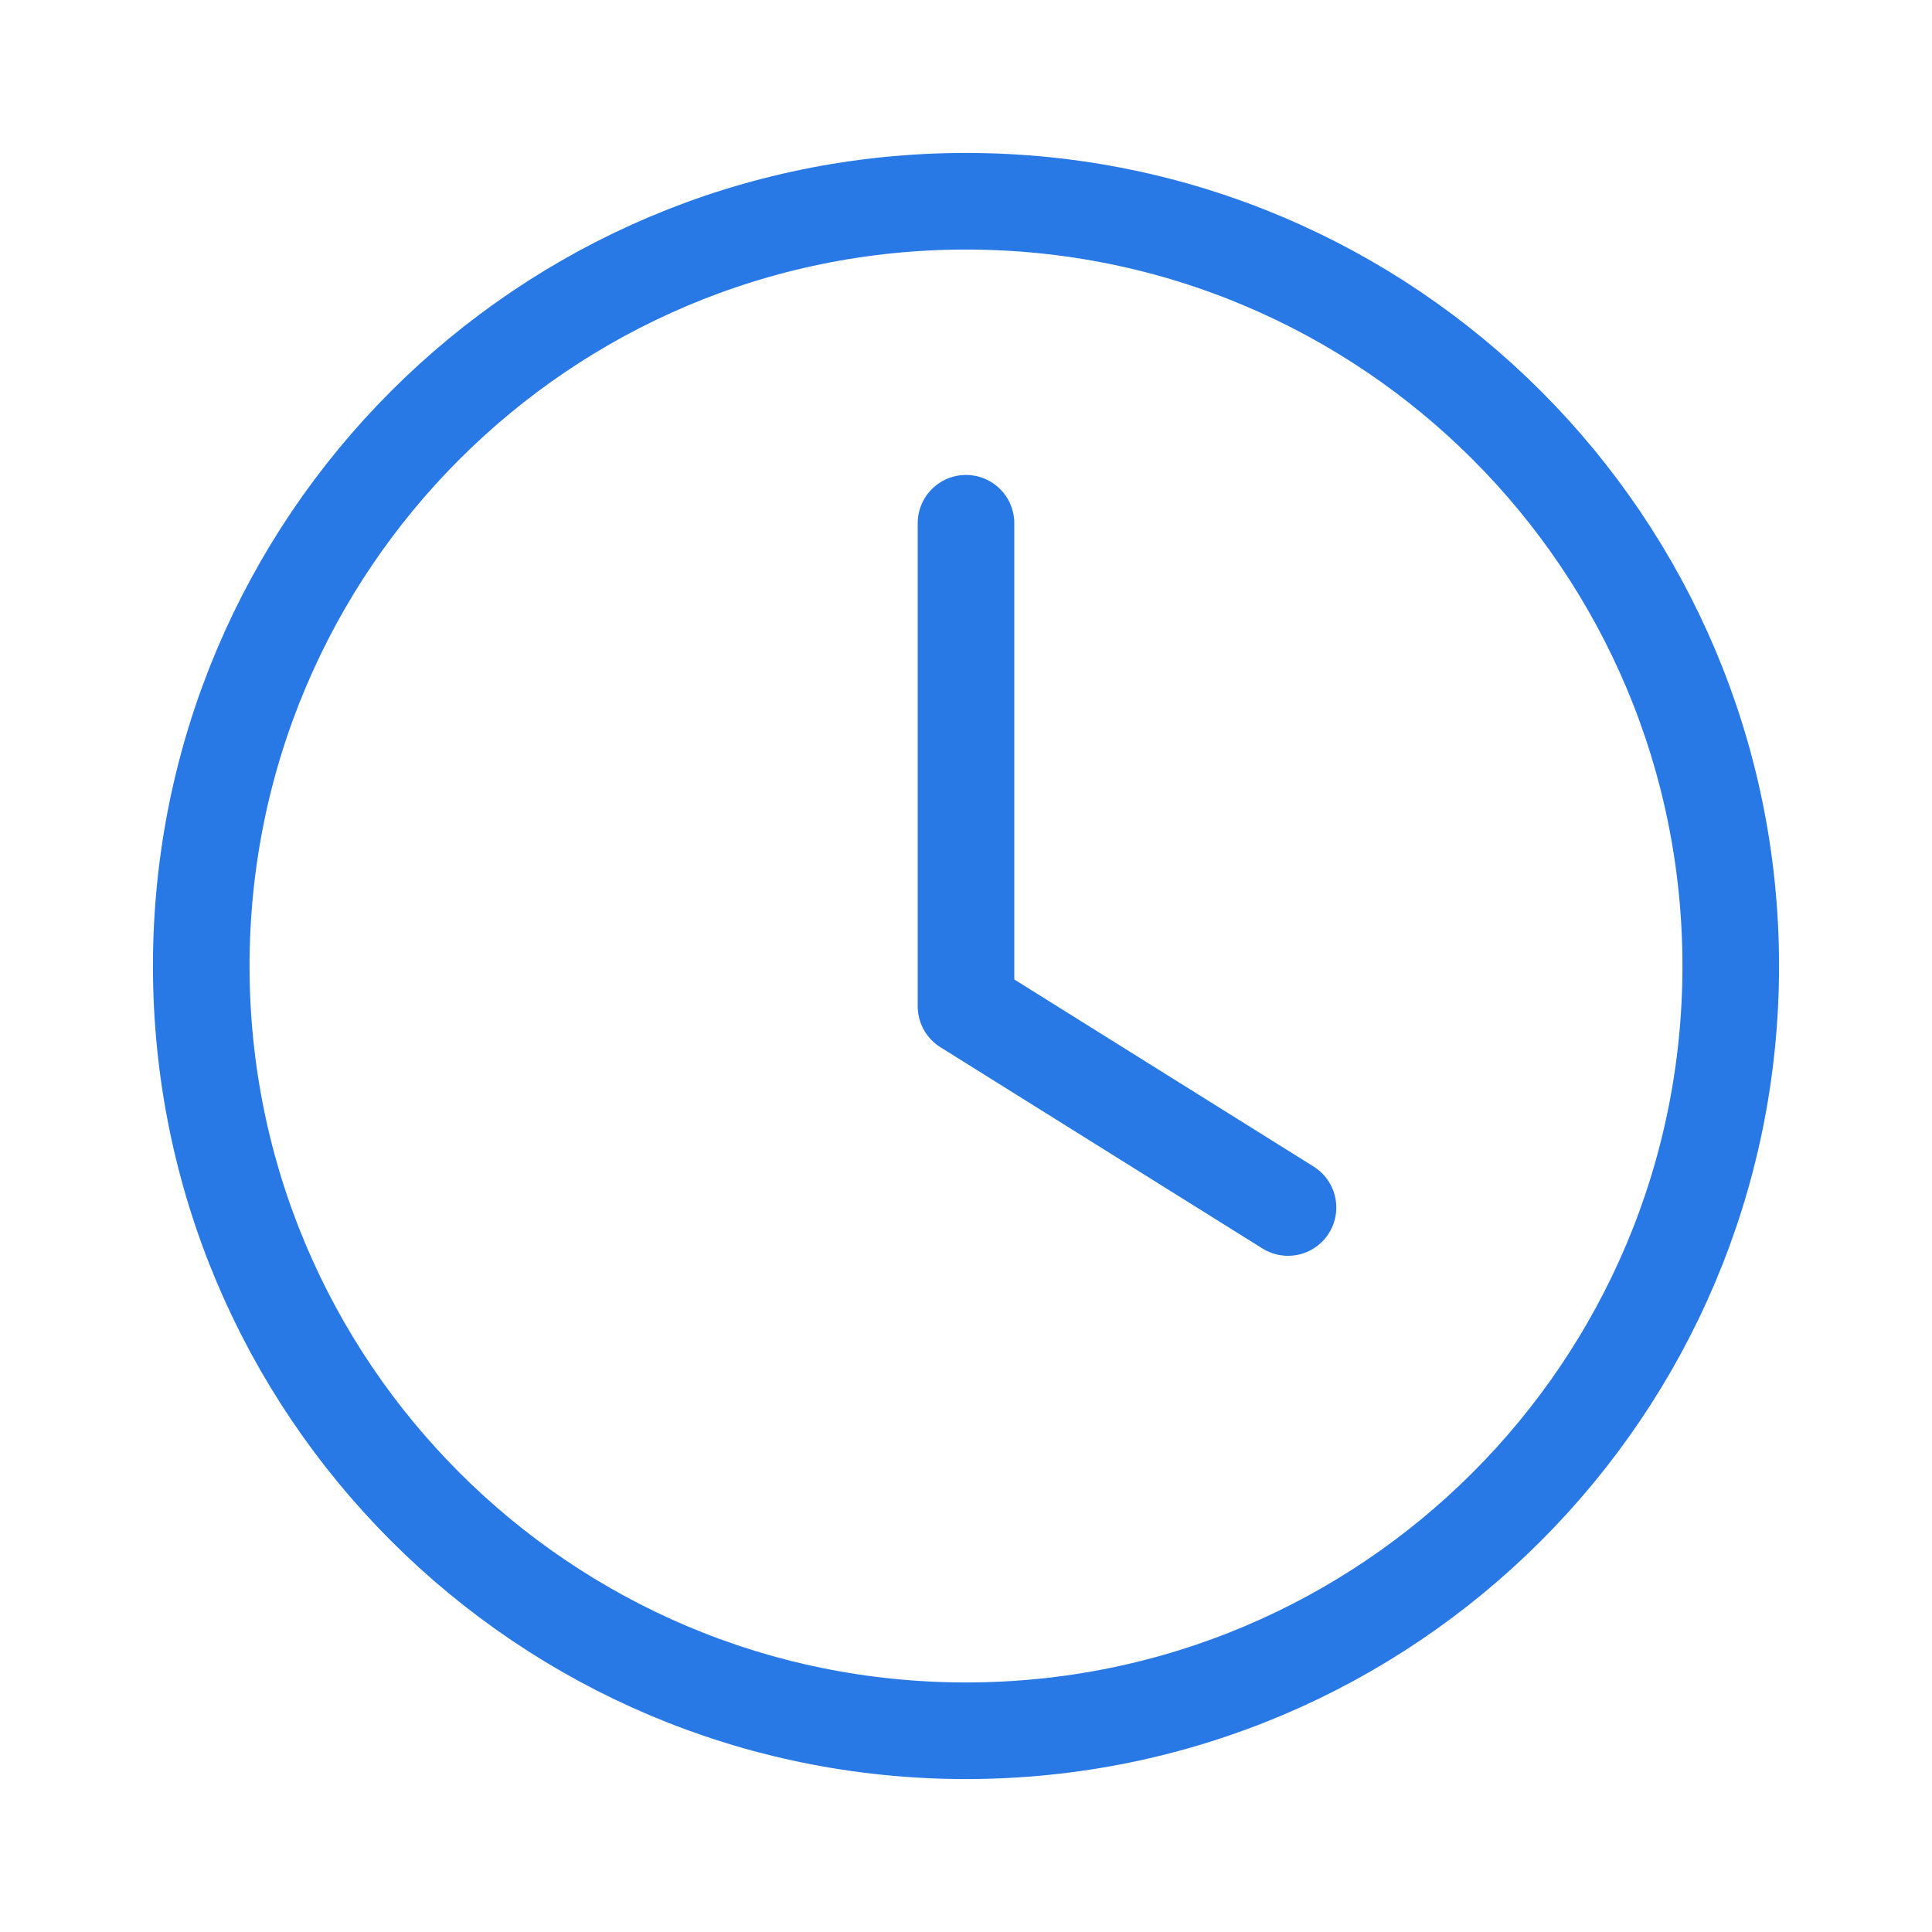
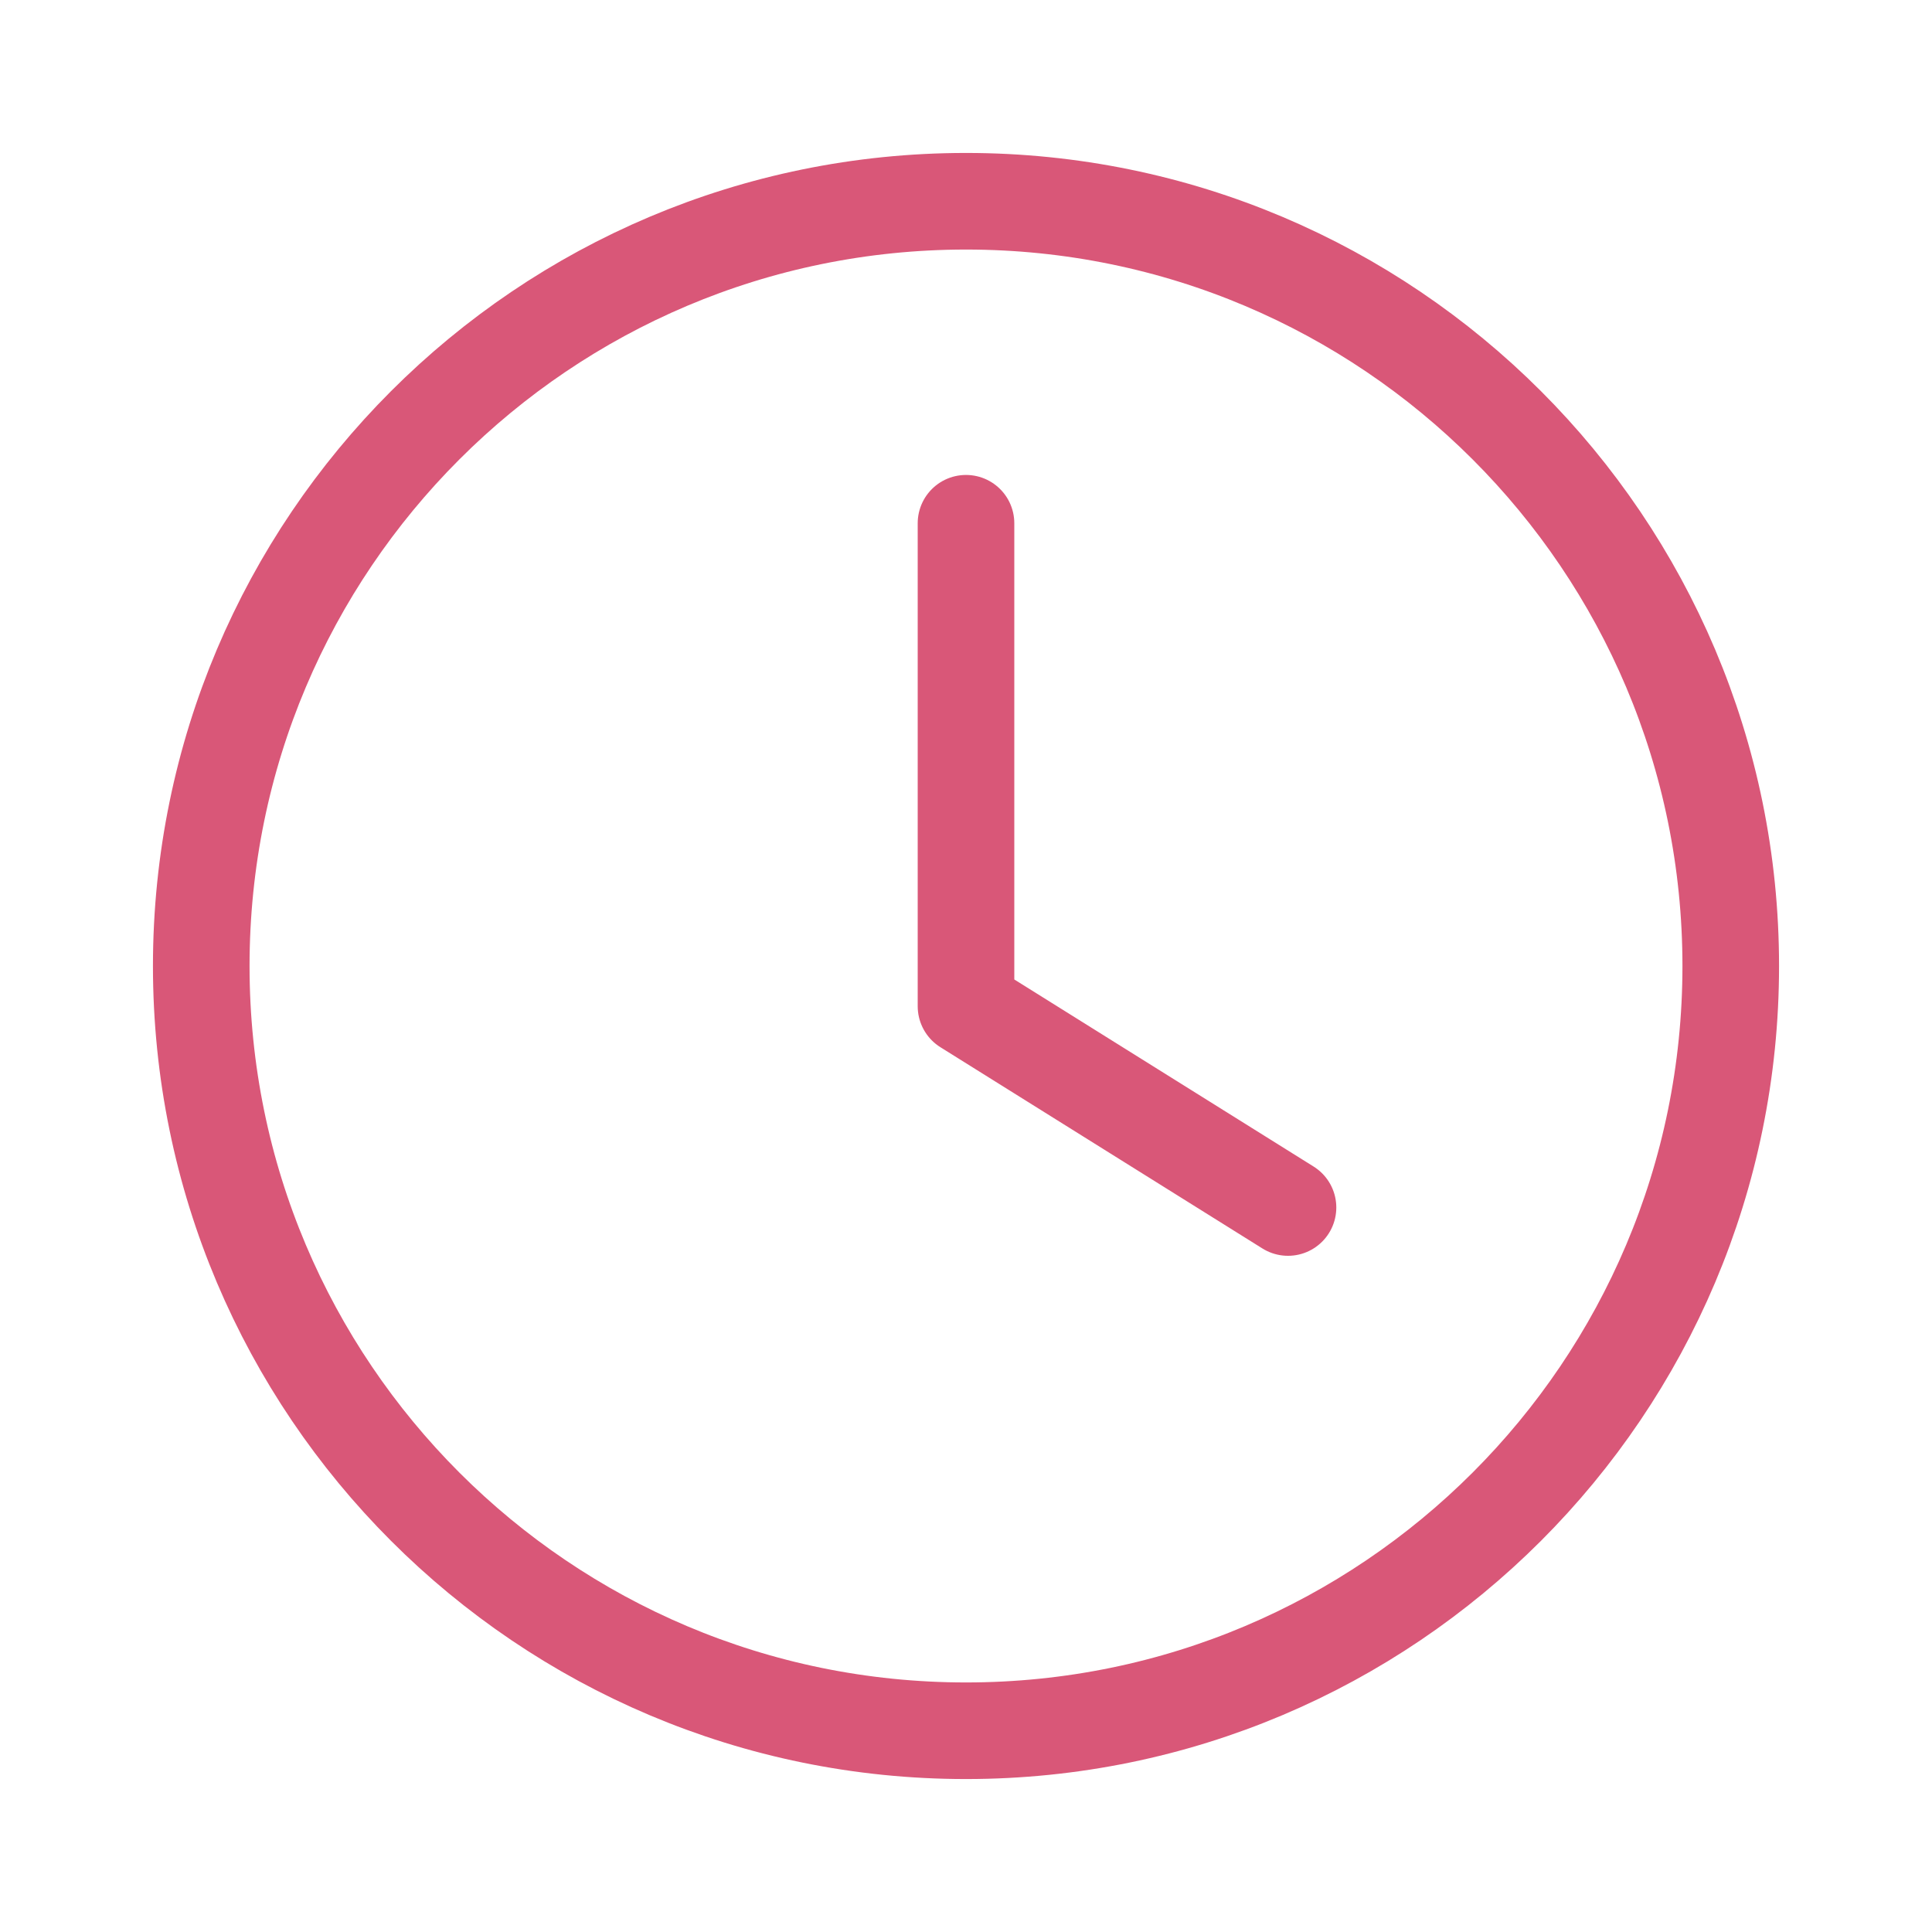
<svg xmlns="http://www.w3.org/2000/svg" width="96" height="96" viewBox="0 0 48 48">
-   <g fill="none" stroke="#2878e5" stroke-width="2.4" stroke-linecap="round" stroke-linejoin="round">
+   <g fill="none" stroke="#D95778" stroke-width="2.4" stroke-linecap="round" stroke-linejoin="round">
    <path d="M24 43a19 19 0 1 0 0-38 19 19 0 0 0 0 38ZM24 13v12l8 5" />
  </g>
</svg>
